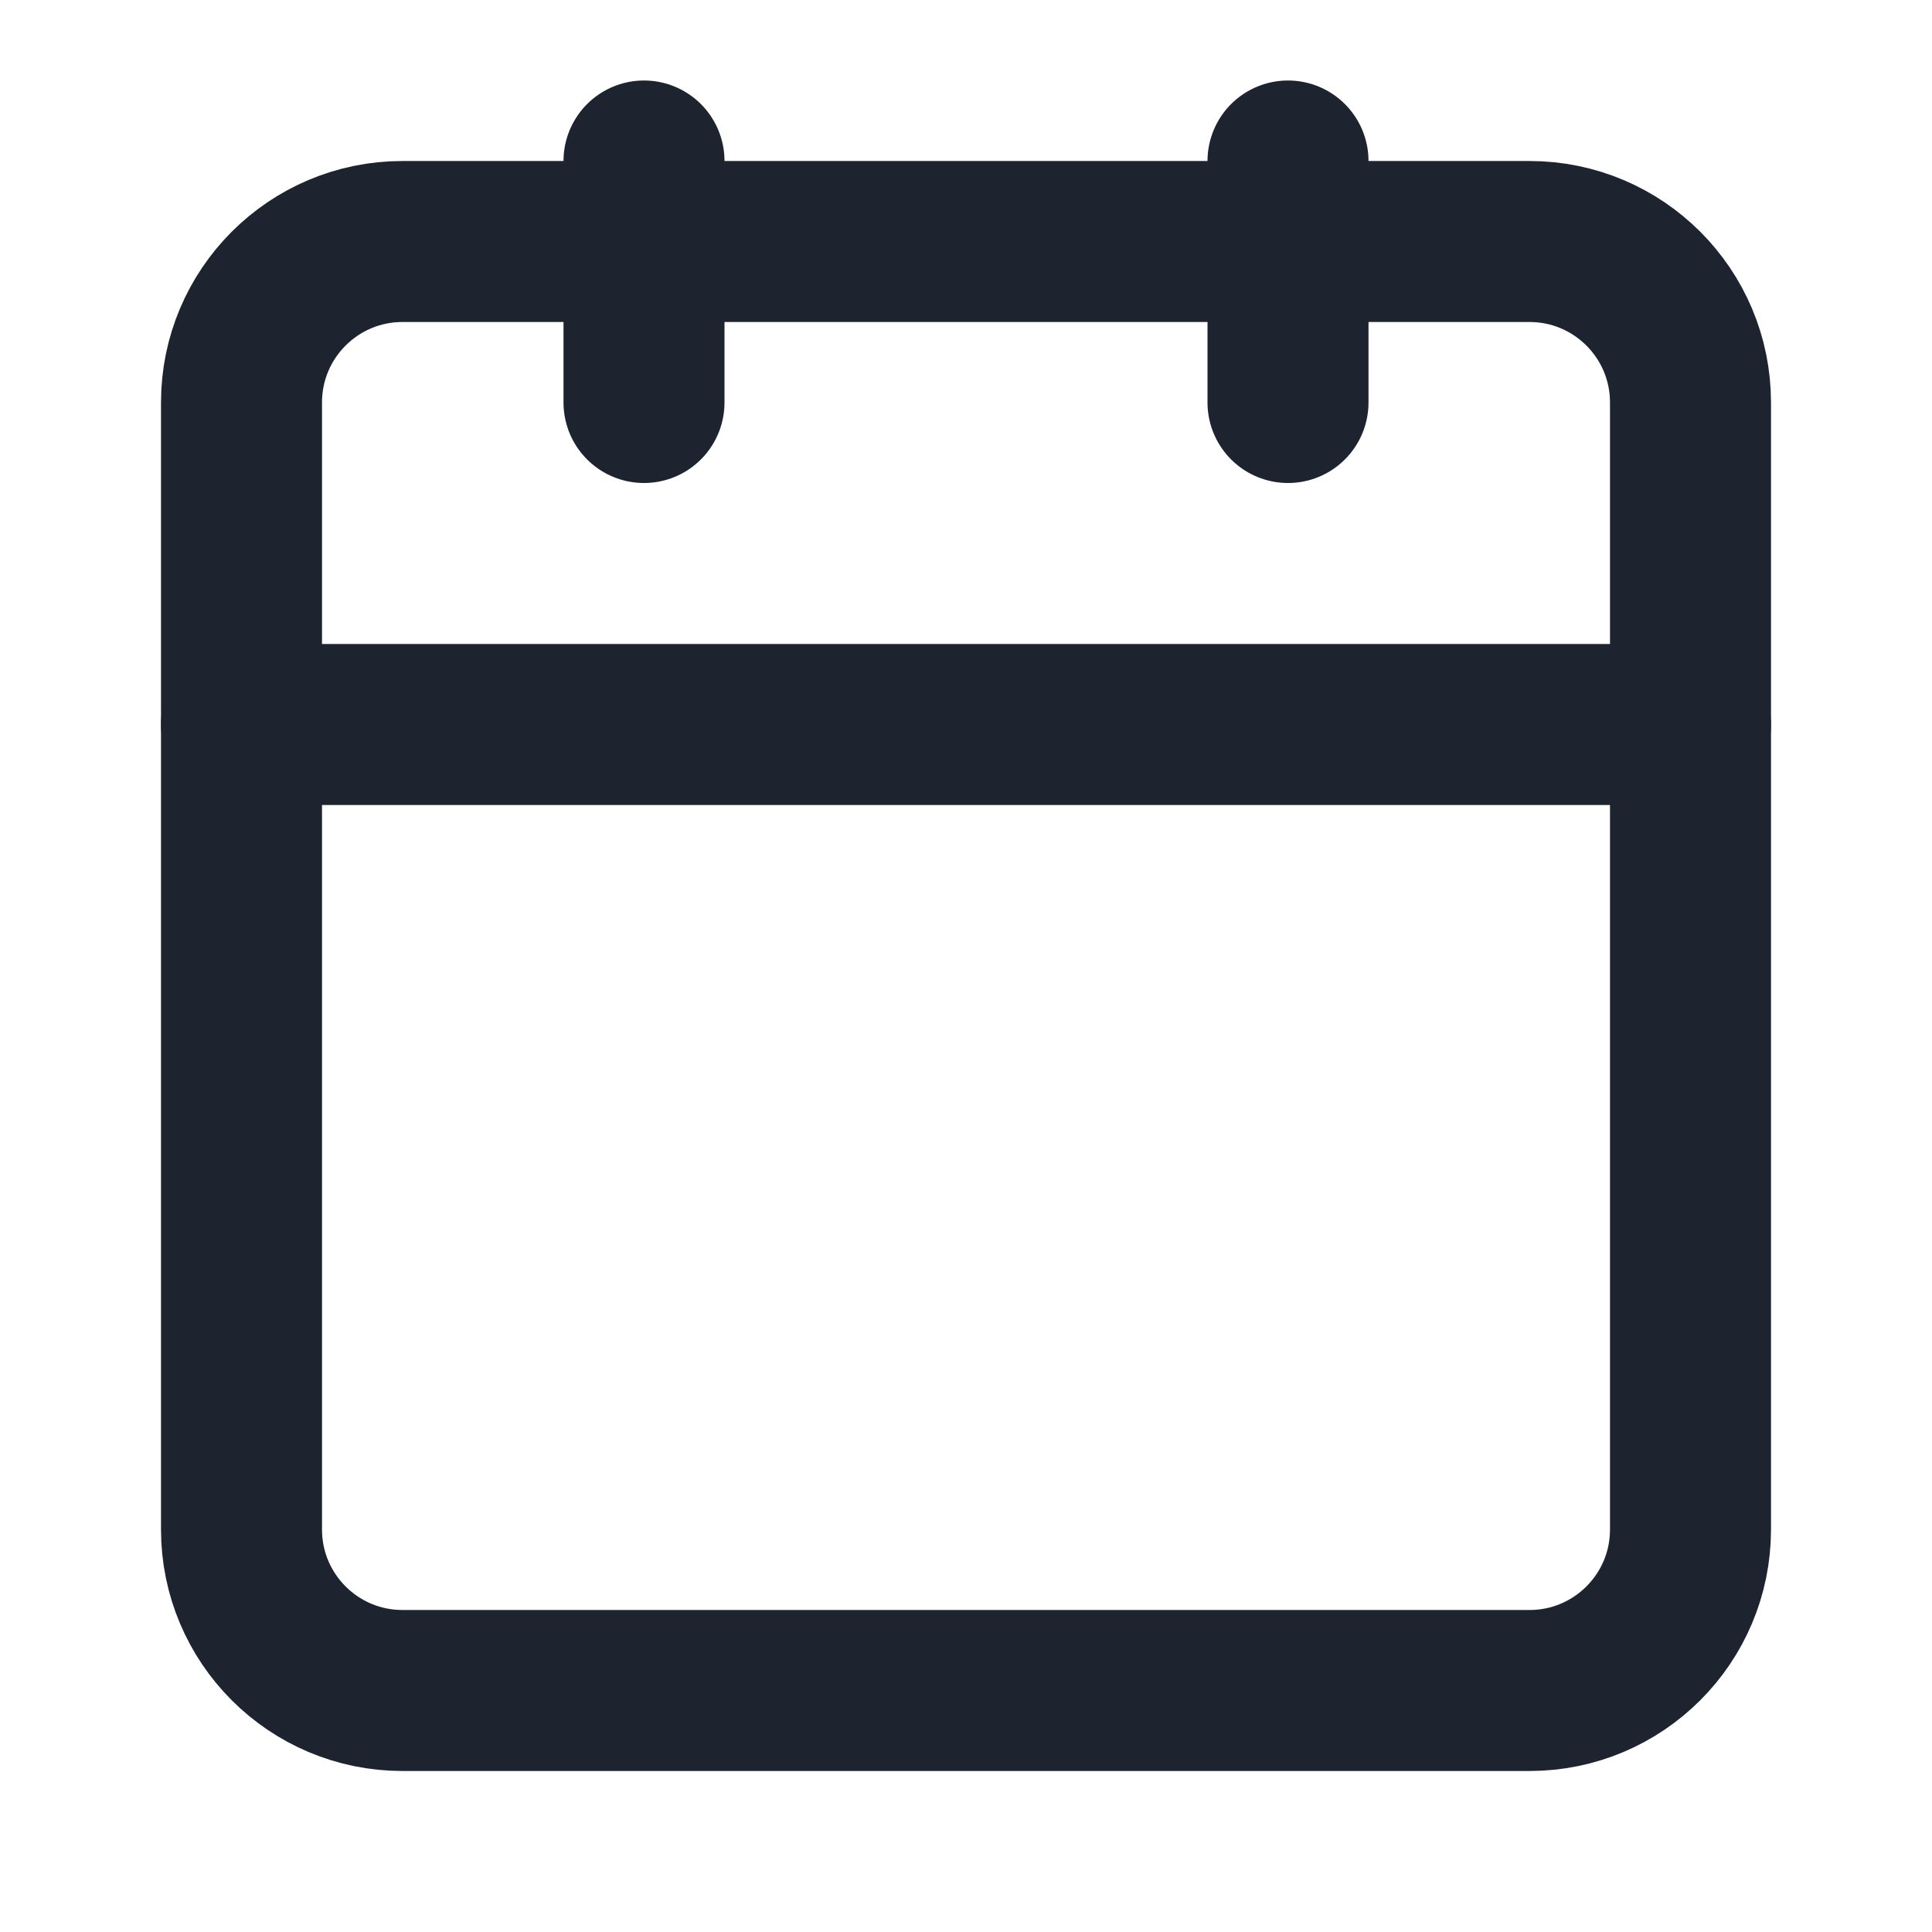
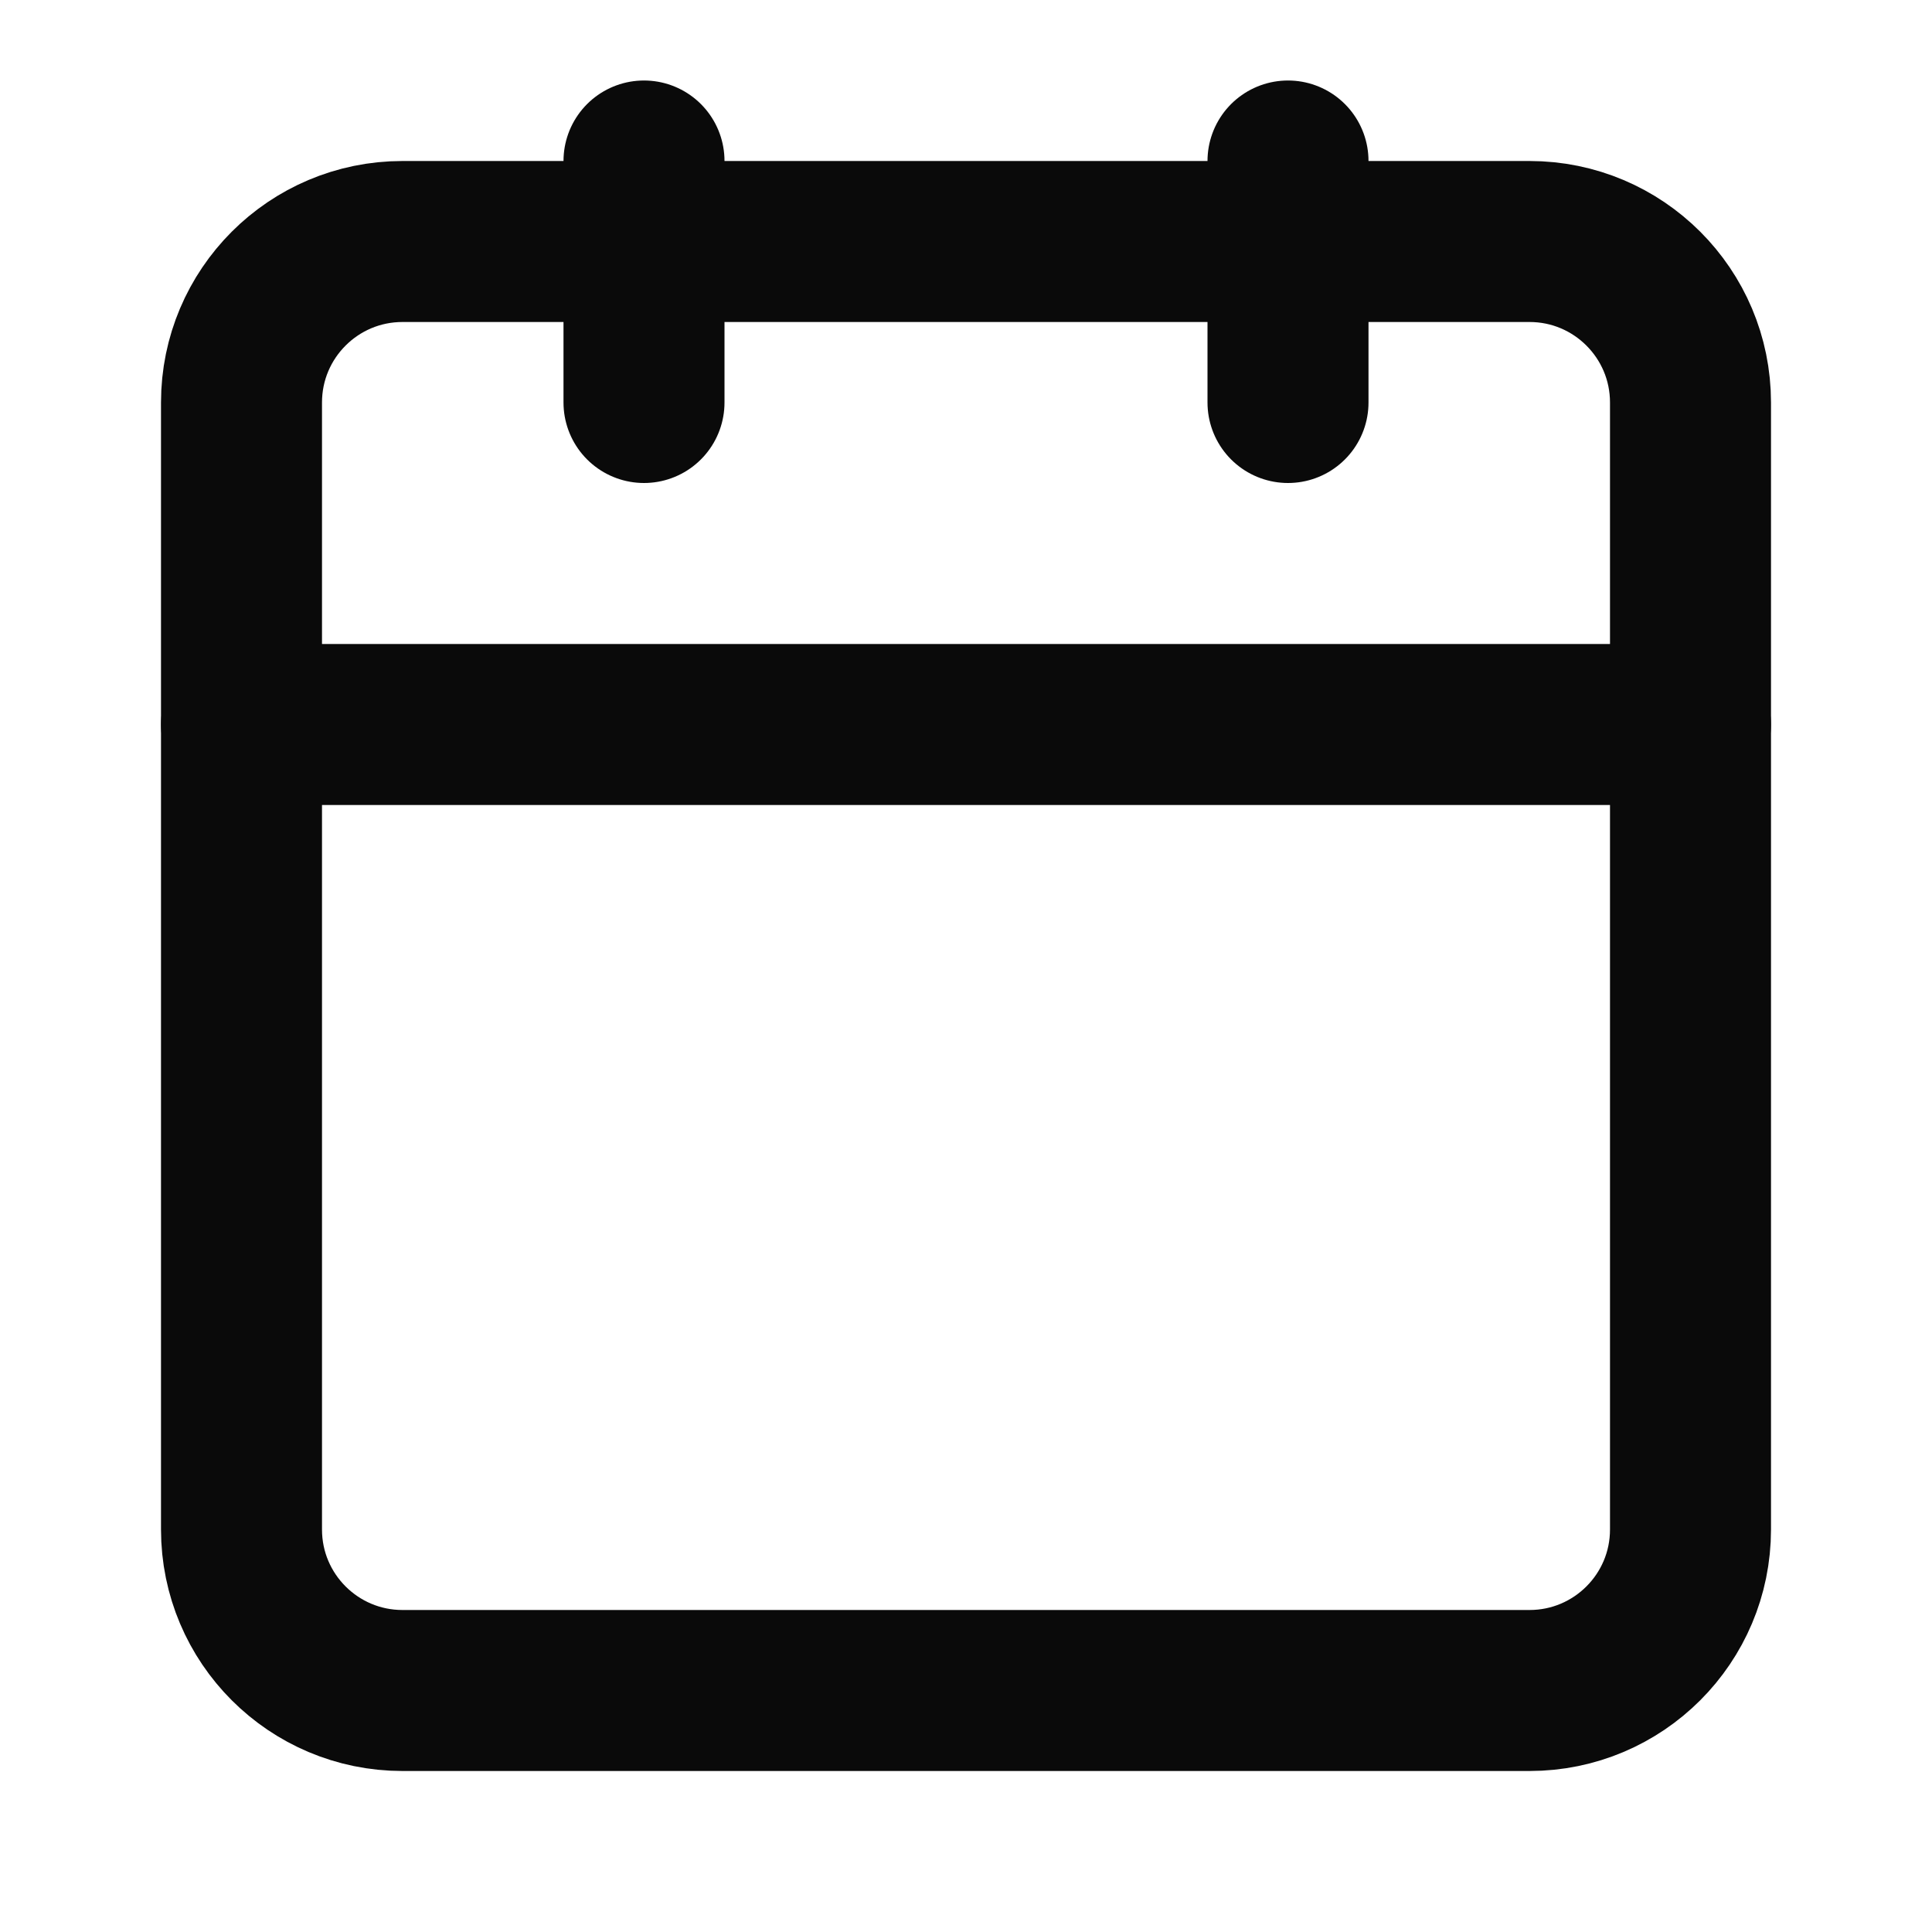
- <svg xmlns="http://www.w3.org/2000/svg" width="24" height="24" viewBox="0 0 24 24" fill="none" stroke="#1d2430" stroke-width="2" stroke-linecap="round" stroke-linejoin="round">
+ <svg xmlns="http://www.w3.org/2000/svg" width="24" height="24" viewBox="0 0 24 24" fill="none" stroke="#0a0a0a" stroke-width="2" stroke-linecap="round" stroke-linejoin="round">
  <path d="M8 2v3" />
  <path d="M16 2v3" />
  <rect x="3" y="3" width="18" height="18" rx="2" />
  <path d="M3 9h18" />
</svg>
